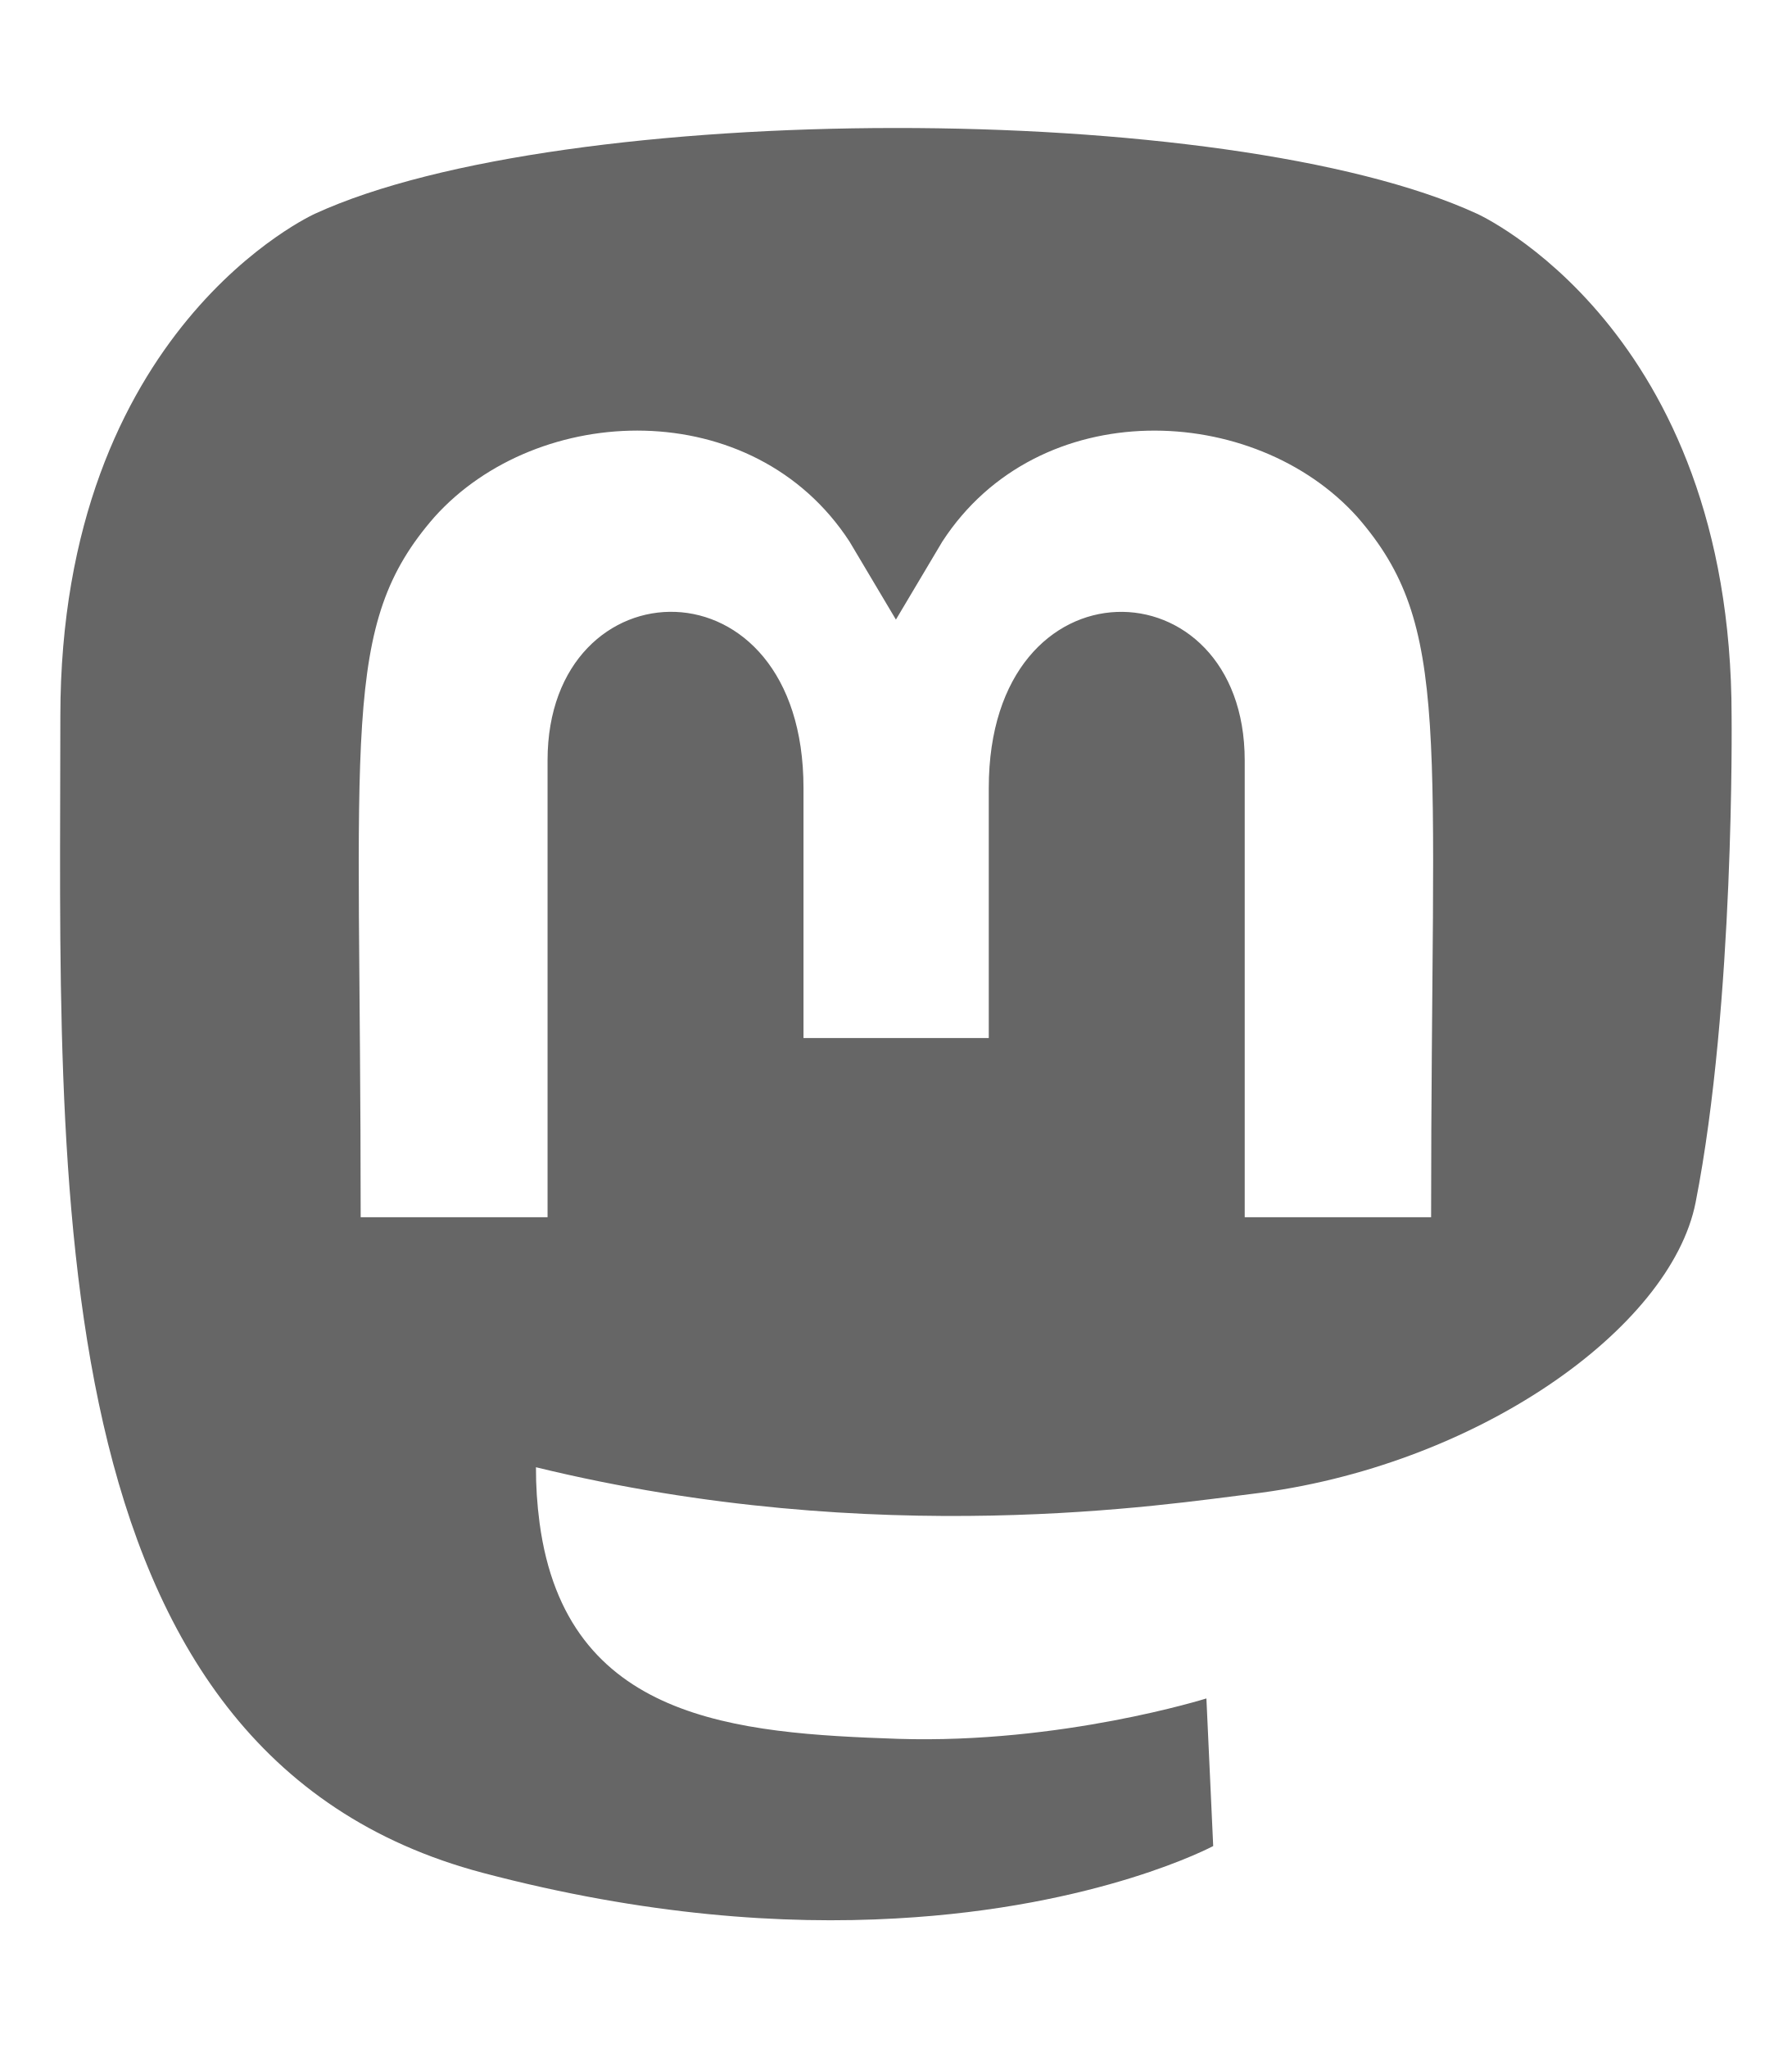
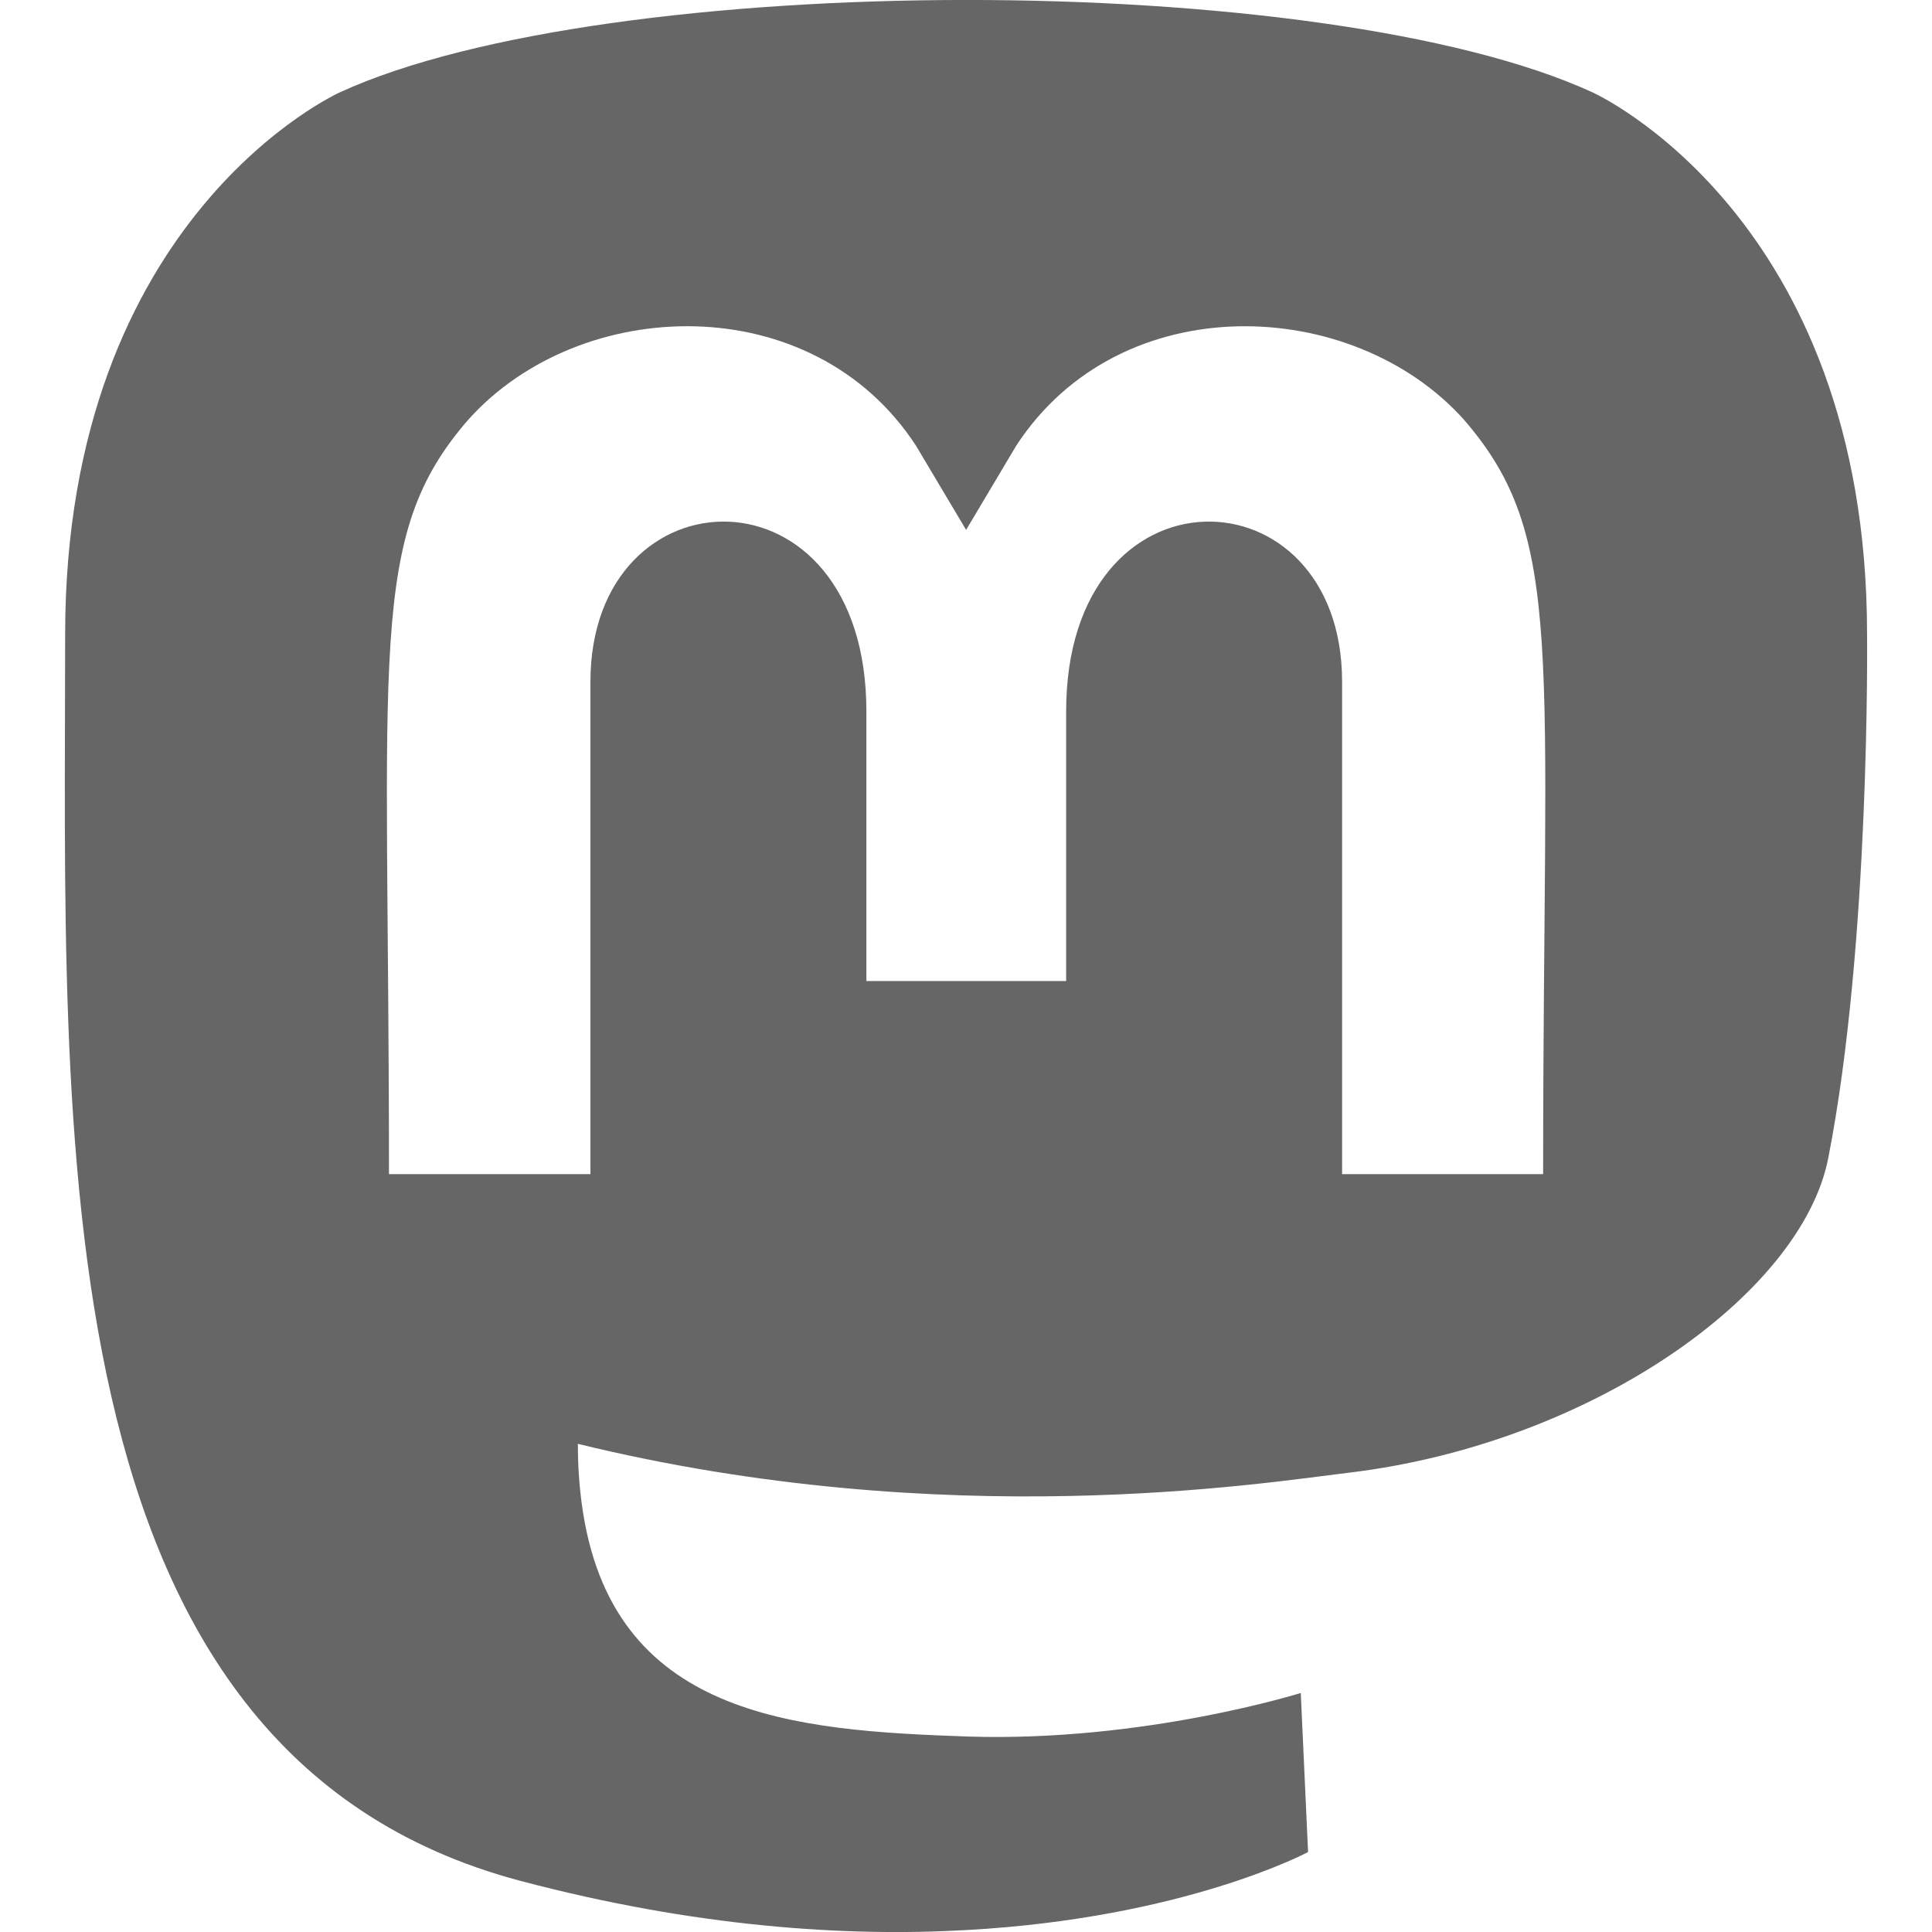
- <svg xmlns="http://www.w3.org/2000/svg" viewBox="0 0 448 512" version="1.1" id="svg1213">
+ <svg xmlns="http://www.w3.org/2000/svg" viewBox="0 0 18 18" version="1.1" id="svg1213" width="18" height="18">
  <defs id="defs1217" />
-   <path d="M433 179.11c0-97.2-63.71-125.7-63.71-125.7-62.52-28.7-228.56-28.4-290.48 0 0 0-63.72 28.5-63.72 125.7 0 115.7-6.6 259.4 105.63 289.1 40.51 10.7 75.32 13 103.33 11.4 50.81-2.8 79.32-18.1 79.32-18.1l-1.7-36.9s-36.31 11.4-77.12 10.1c-40.41-1.4-83-4.4-89.63-54a102.54 102.54 0 0 1-.9-13.9c85.63 20.9 158.65 9.1 178.75 6.7 56.12-6.7 105-41.3 111.23-72.9 9.8-49.8 9-121.5 9-121.5zm-75.12 125.2h-46.63v-114.2c0-49.7-64-51.6-64 6.9v62.5h-46.33V197c0-58.5-64-56.6-64-6.9v114.2H90.19c0-122.1-5.2-147.9 18.41-175 25.9-28.9 79.82-30.8 103.83 6.1l11.6 19.5 11.6-19.5c24.11-37.1 78.12-34.8 103.83-6.1 23.71 27.3 18.4 53 18.4 175z" id="path1211" style="fill:#666666" />
+   <path d="m 17.395,5.91 c 0,-3.905 -2.559,-5.05 -2.559,-5.05 -2.512,-1.153 -9.182,-1.141 -11.669,0 0,0 -2.56,1.145 -2.56,5.05 0,4.648 -0.265,10.421 4.243,11.614 1.627,0.43 3.026,0.522 4.151,0.458 2.041,-0.112 3.186,-0.727 3.186,-0.727 l -0.068,-1.482 c 0,0 -1.459,0.458 -3.098,0.406 -1.623,-0.056 -3.334,-0.177 -3.601,-2.169 a 4.119,4.119 0 0 1 -0.036,-0.558 c 3.44,0.84 6.373,0.366 7.181,0.269 2.254,-0.269 4.218,-1.659 4.468,-2.929 C 17.427,8.79 17.395,5.91 17.395,5.91 Z M 14.378,10.939 H 12.504 V 6.352 c 0,-1.997 -2.571,-2.073 -2.571,0.277 v 2.511 h -1.861 v -2.511 c 0,-2.35 -2.571,-2.274 -2.571,-0.277 V 10.939 h -1.877 c 0,-4.905 -0.209,-5.941 0.74,-7.03 1.04,-1.161 3.207,-1.237 4.171,0.245 l 0.466,0.783 0.466,-0.783 c 0.969,-1.49 3.138,-1.398 4.171,-0.245 0.952,1.097 0.739,2.129 0.739,7.03 z" id="path1211" style="fill:#666666;stroke-width:0.04" />
</svg>
